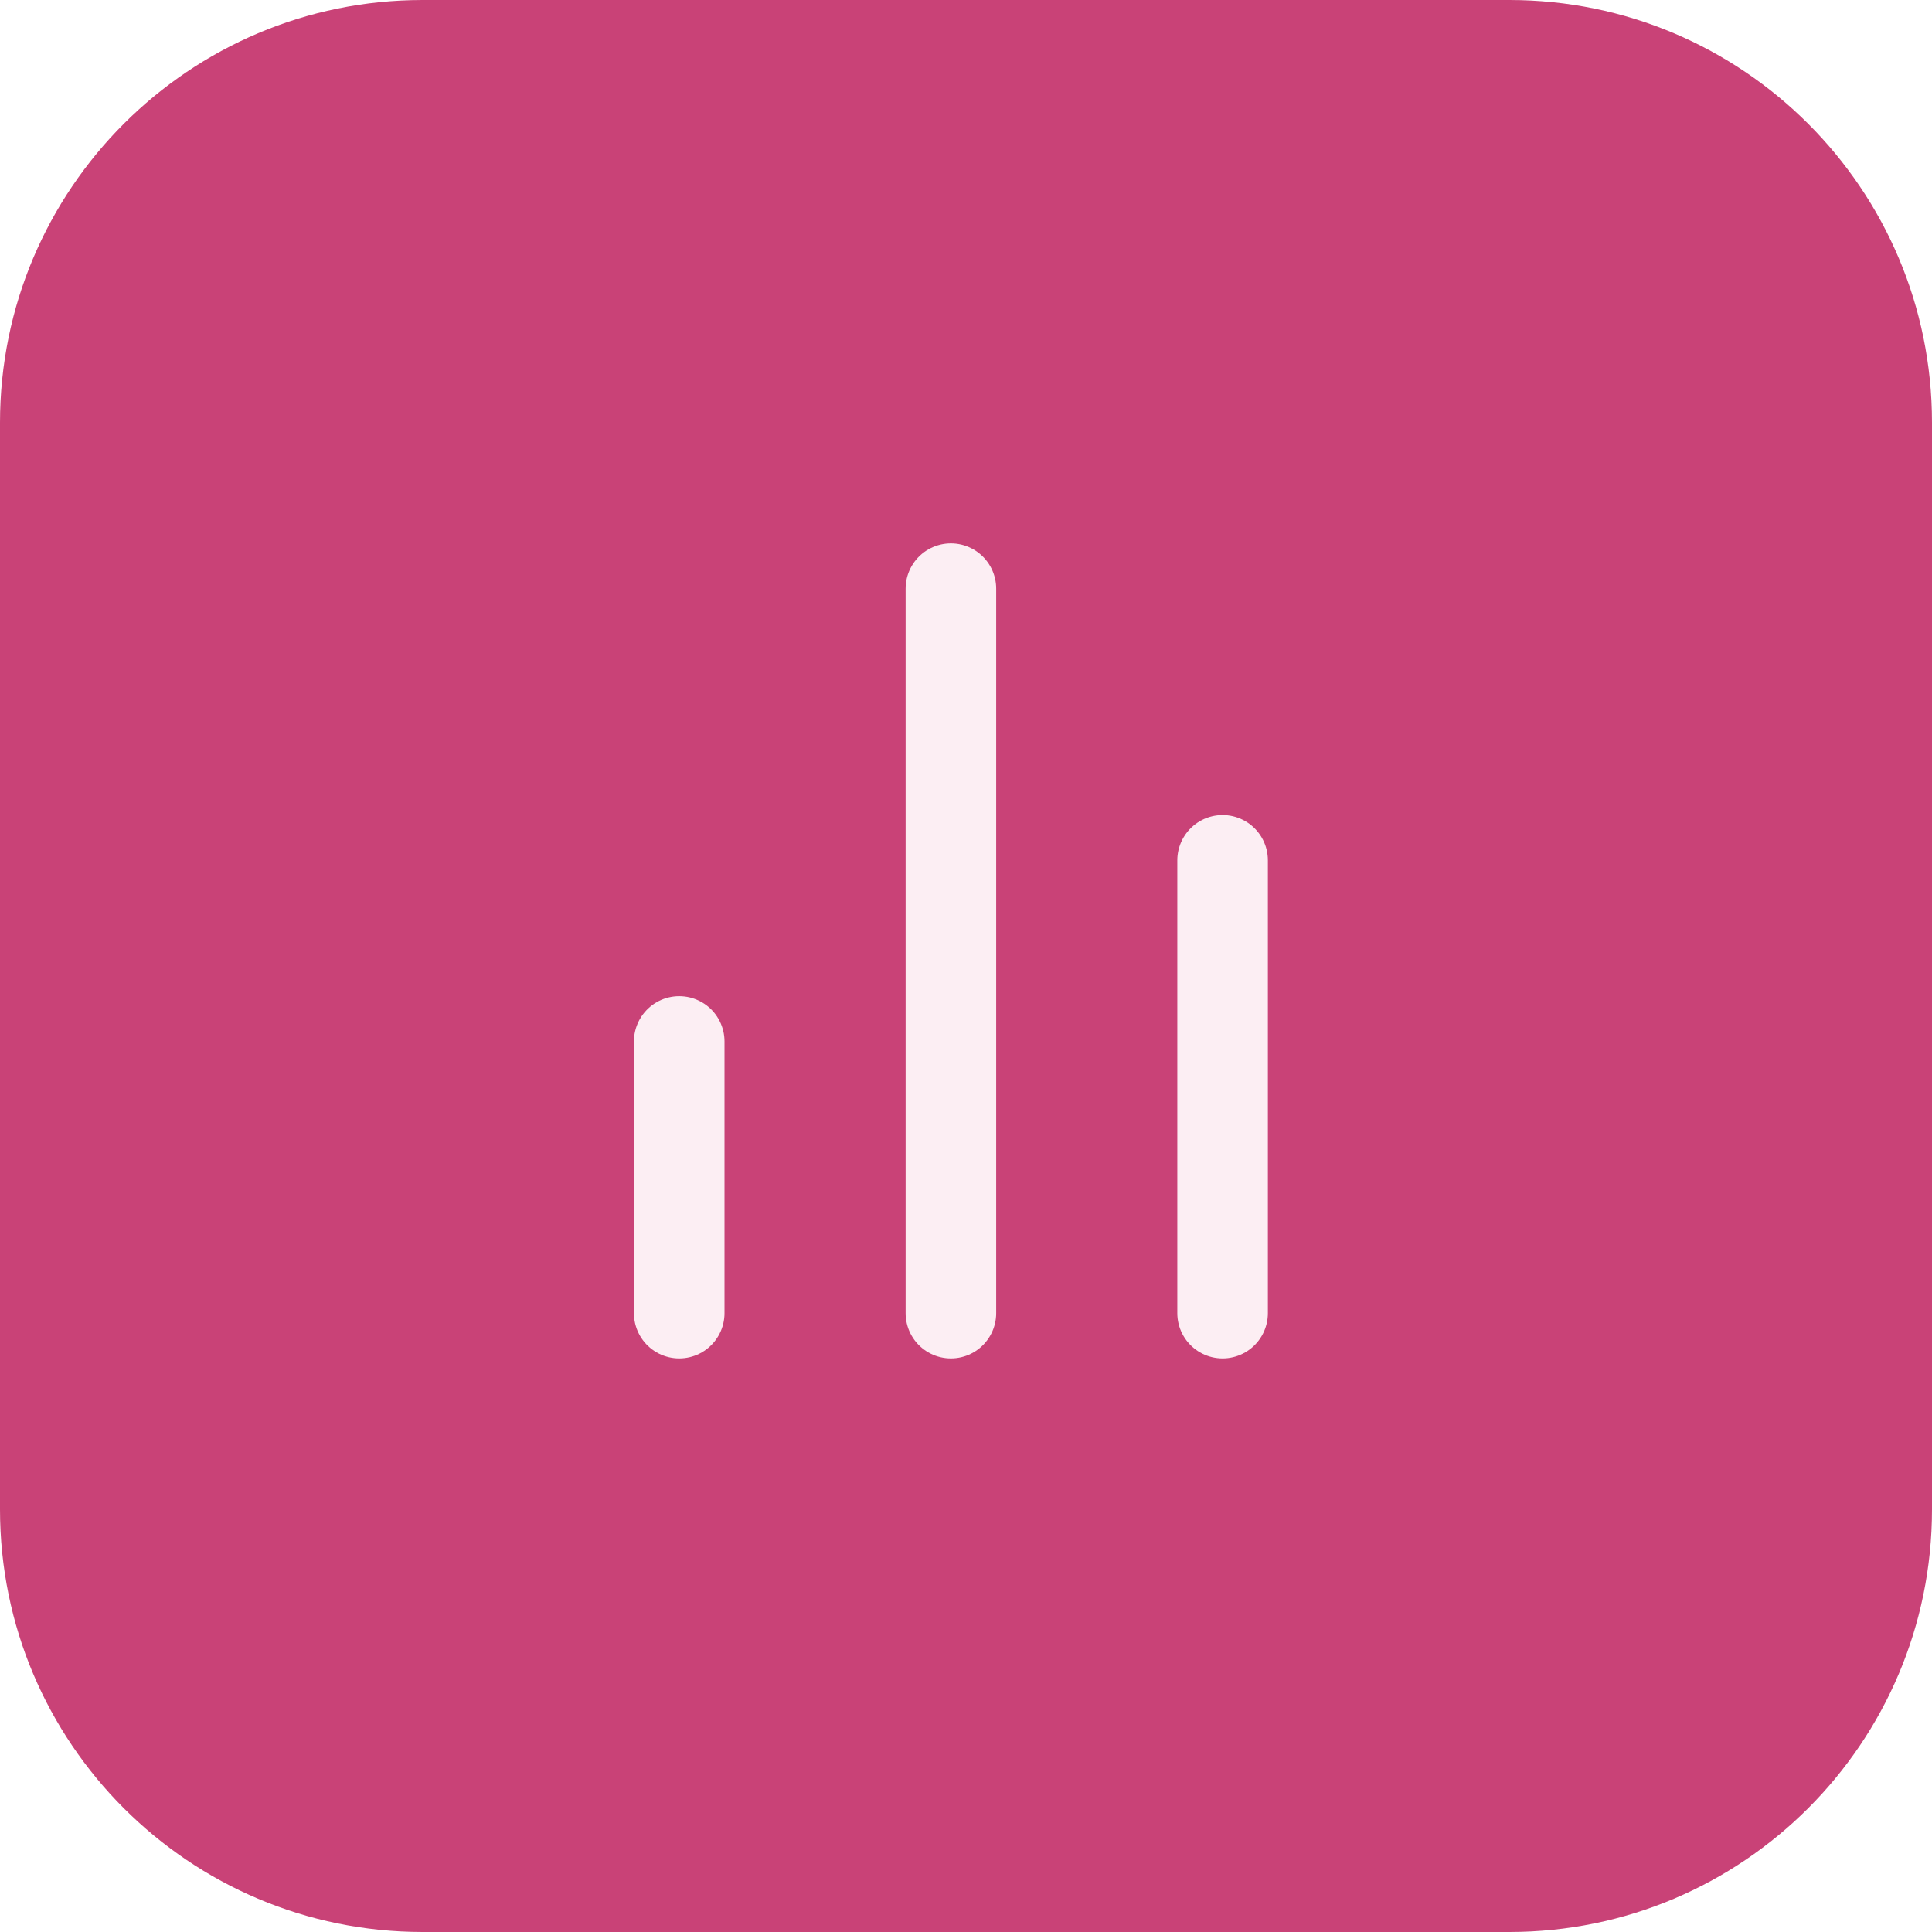
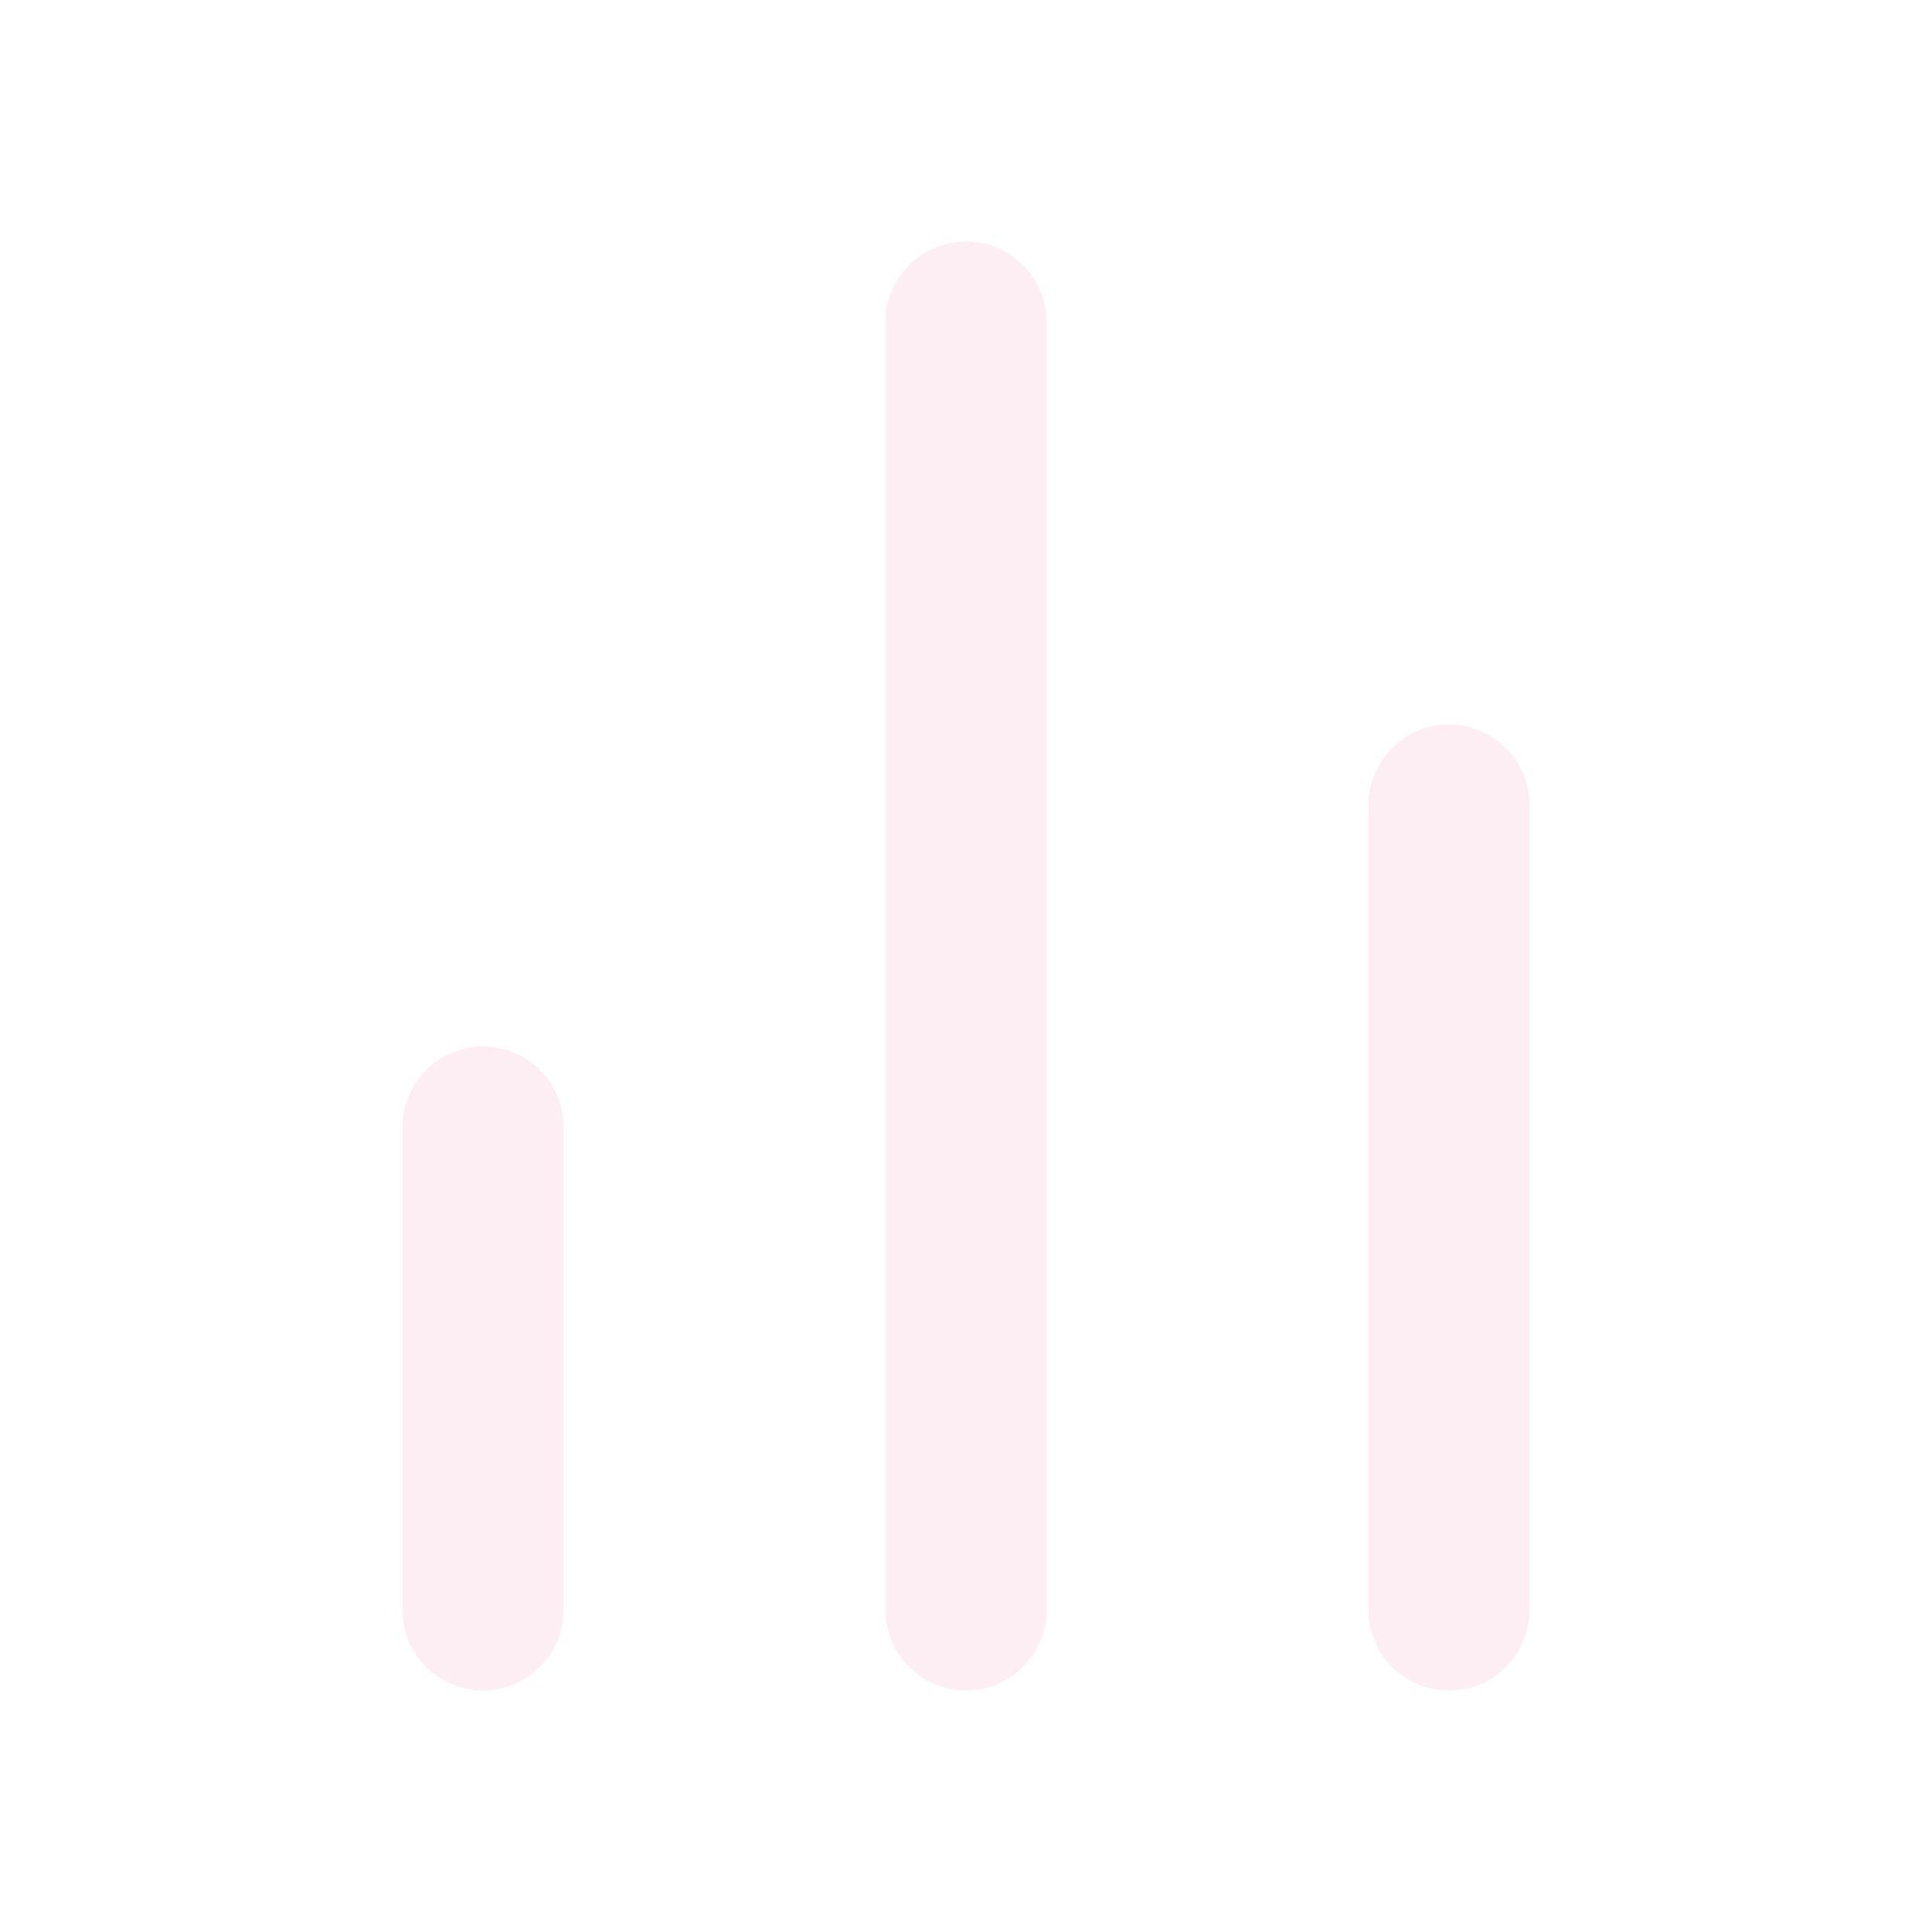
- <svg xmlns="http://www.w3.org/2000/svg" width="512" height="512" viewBox="0 0 512 512">
-   <rect width="512" height="512" rx="112" fill="#c94277" />
-   <g transform="translate(108, 108) scale(12)" fill="none" stroke="#fceef3" stroke-width="2" stroke-linecap="round" stroke-linejoin="round">
-     <line x1="18" y1="20" x2="18" y2="10" />
-     <line x1="12" y1="20" x2="12" y2="4" />
-     <line x1="6" y1="20" x2="6" y2="14" />
-   </g>
+ <svg xmlns="http://www.w3.org/2000/svg" width="24" height="24" viewBox="0 0 24 24" fill="none" stroke="#fceef3" stroke-width="2" stroke-linecap="round" stroke-linejoin="round">
+   <line x1="18" y1="20" x2="18" y2="10" />
+   <line x1="12" y1="20" x2="12" y2="4" />
+   <line x1="6" y1="20" x2="6" y2="14" />
</svg>
